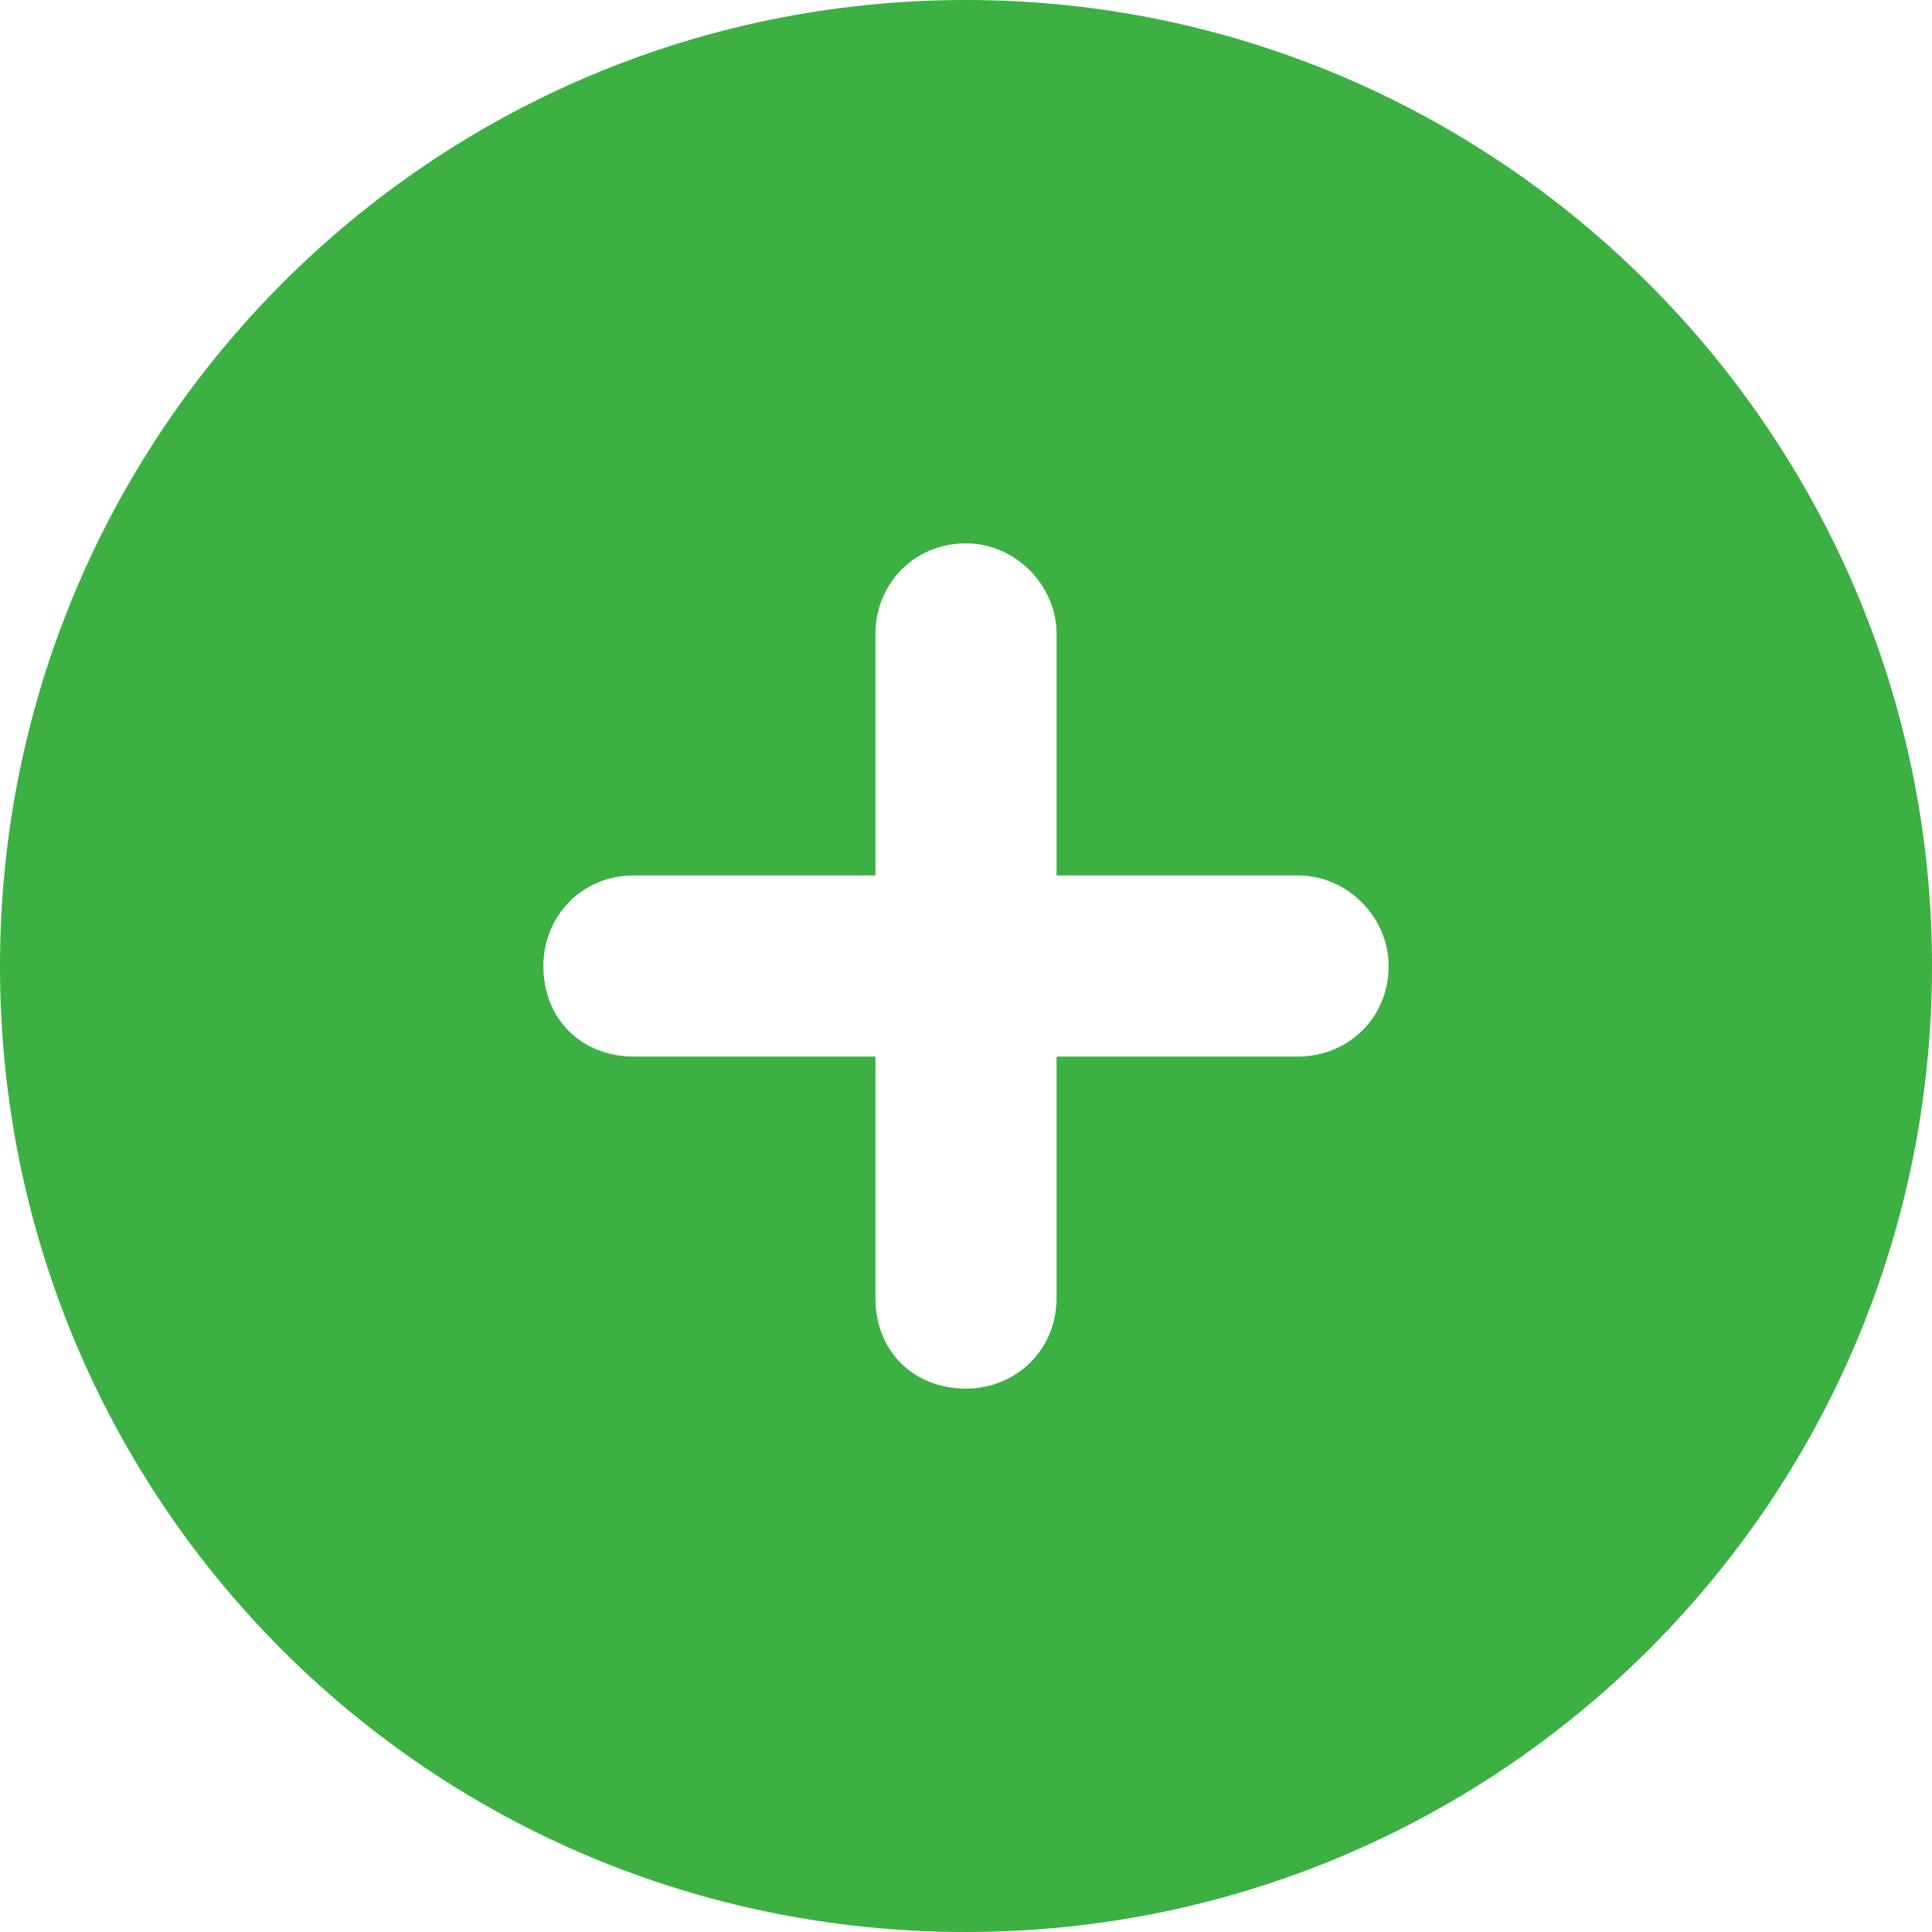
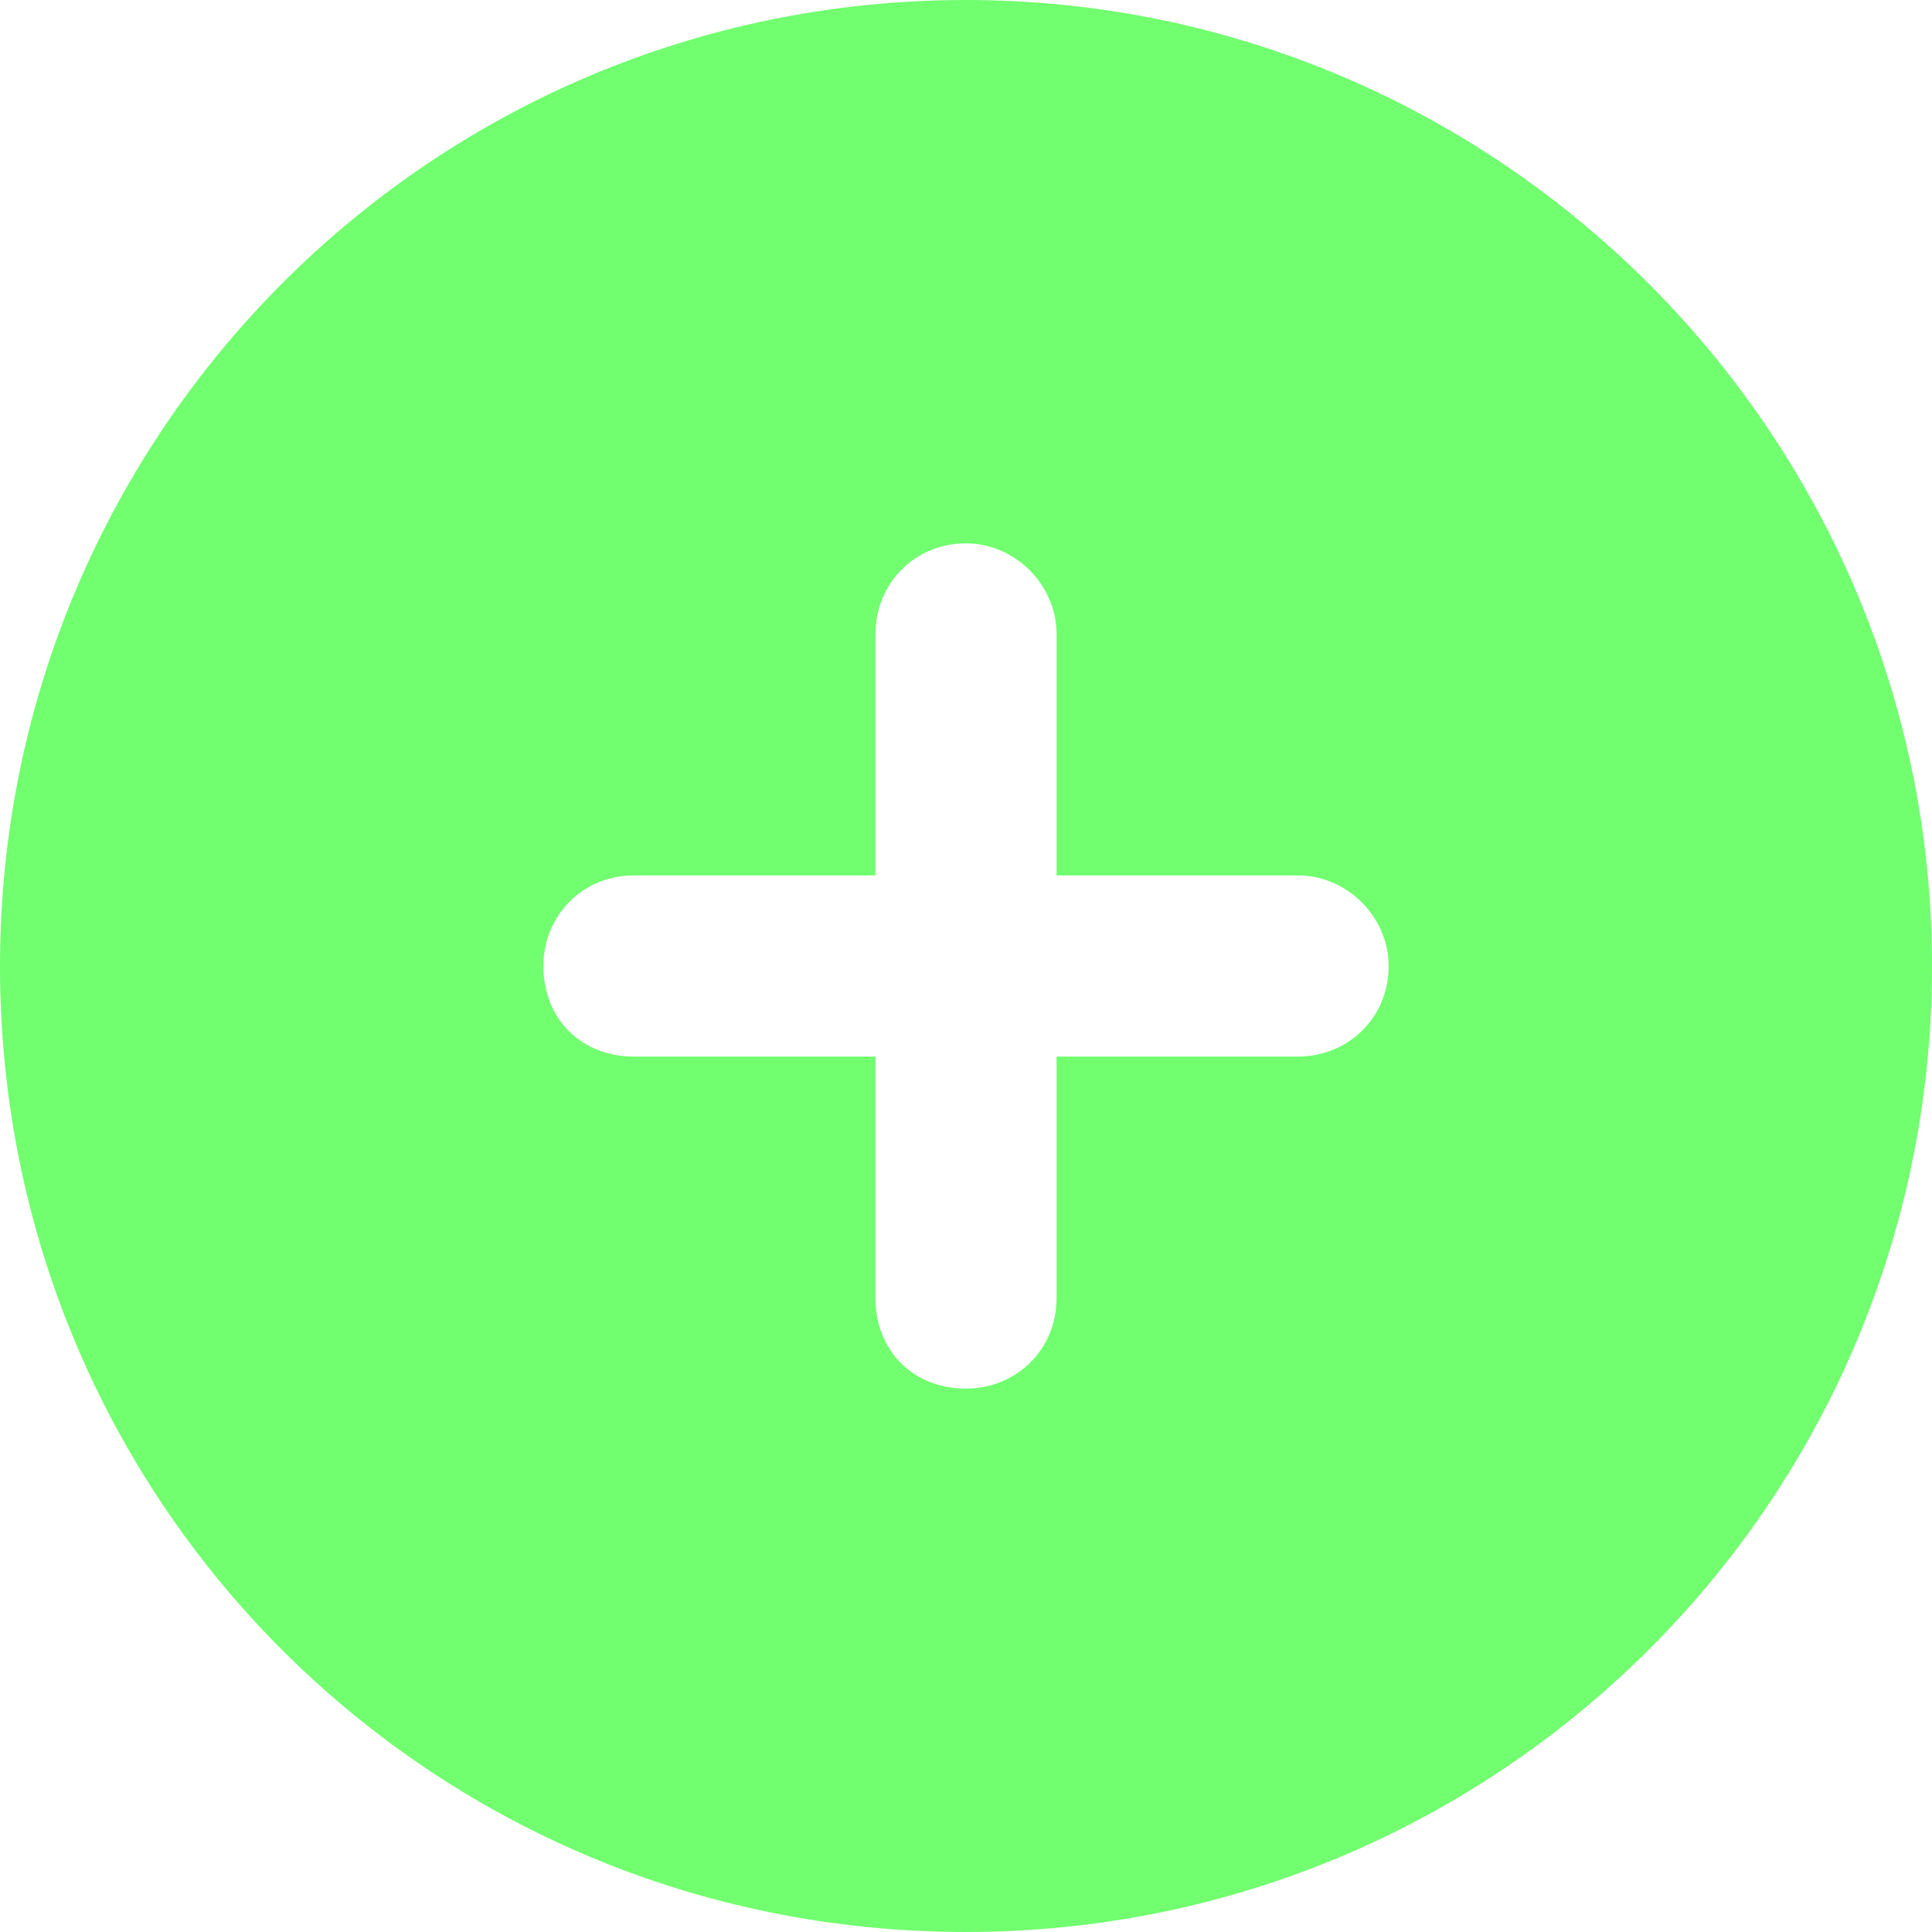
<svg xmlns="http://www.w3.org/2000/svg" width="48" height="48" viewBox="0 0 48 48" fill="none">
-   <path d="M0 24C0 10.781 10.688 0 24 0C37.219 0 48 10.781 48 24C48 37.312 37.219 48 24 48C10.688 48 0 37.312 0 24ZM24 34.5C25.219 34.5 26.25 33.562 26.25 32.25V26.25H32.25C33.469 26.25 34.5 25.312 34.5 24C34.5 22.781 33.469 21.75 32.25 21.75H26.25V15.75C26.25 14.531 25.219 13.5 24 13.5C22.688 13.5 21.75 14.531 21.75 15.75V21.75H15.75C14.438 21.75 13.5 22.781 13.5 24C13.5 25.312 14.438 26.25 15.75 26.25H21.75V32.25C21.75 33.562 22.688 34.5 24 34.5Z" fill="#3CB043" />
+   <path d="M0 24C0 10.781 10.688 0 24 0C37.219 0 48 10.781 48 24C48 37.312 37.219 48 24 48C10.688 48 0 37.312 0 24ZM24 34.5C25.219 34.5 26.25 33.562 26.25 32.25V26.25H32.25C33.469 26.25 34.5 25.312 34.5 24C34.5 22.781 33.469 21.75 32.25 21.75H26.25V15.75C26.25 14.531 25.219 13.5 24 13.5C22.688 13.5 21.75 14.531 21.75 15.75V21.75H15.75C14.438 21.75 13.5 22.781 13.5 24C13.5 25.312 14.438 26.25 15.75 26.25H21.75V32.25C21.75 33.562 22.688 34.5 24 34.5Z" fill="#71FF6F" />
</svg>
